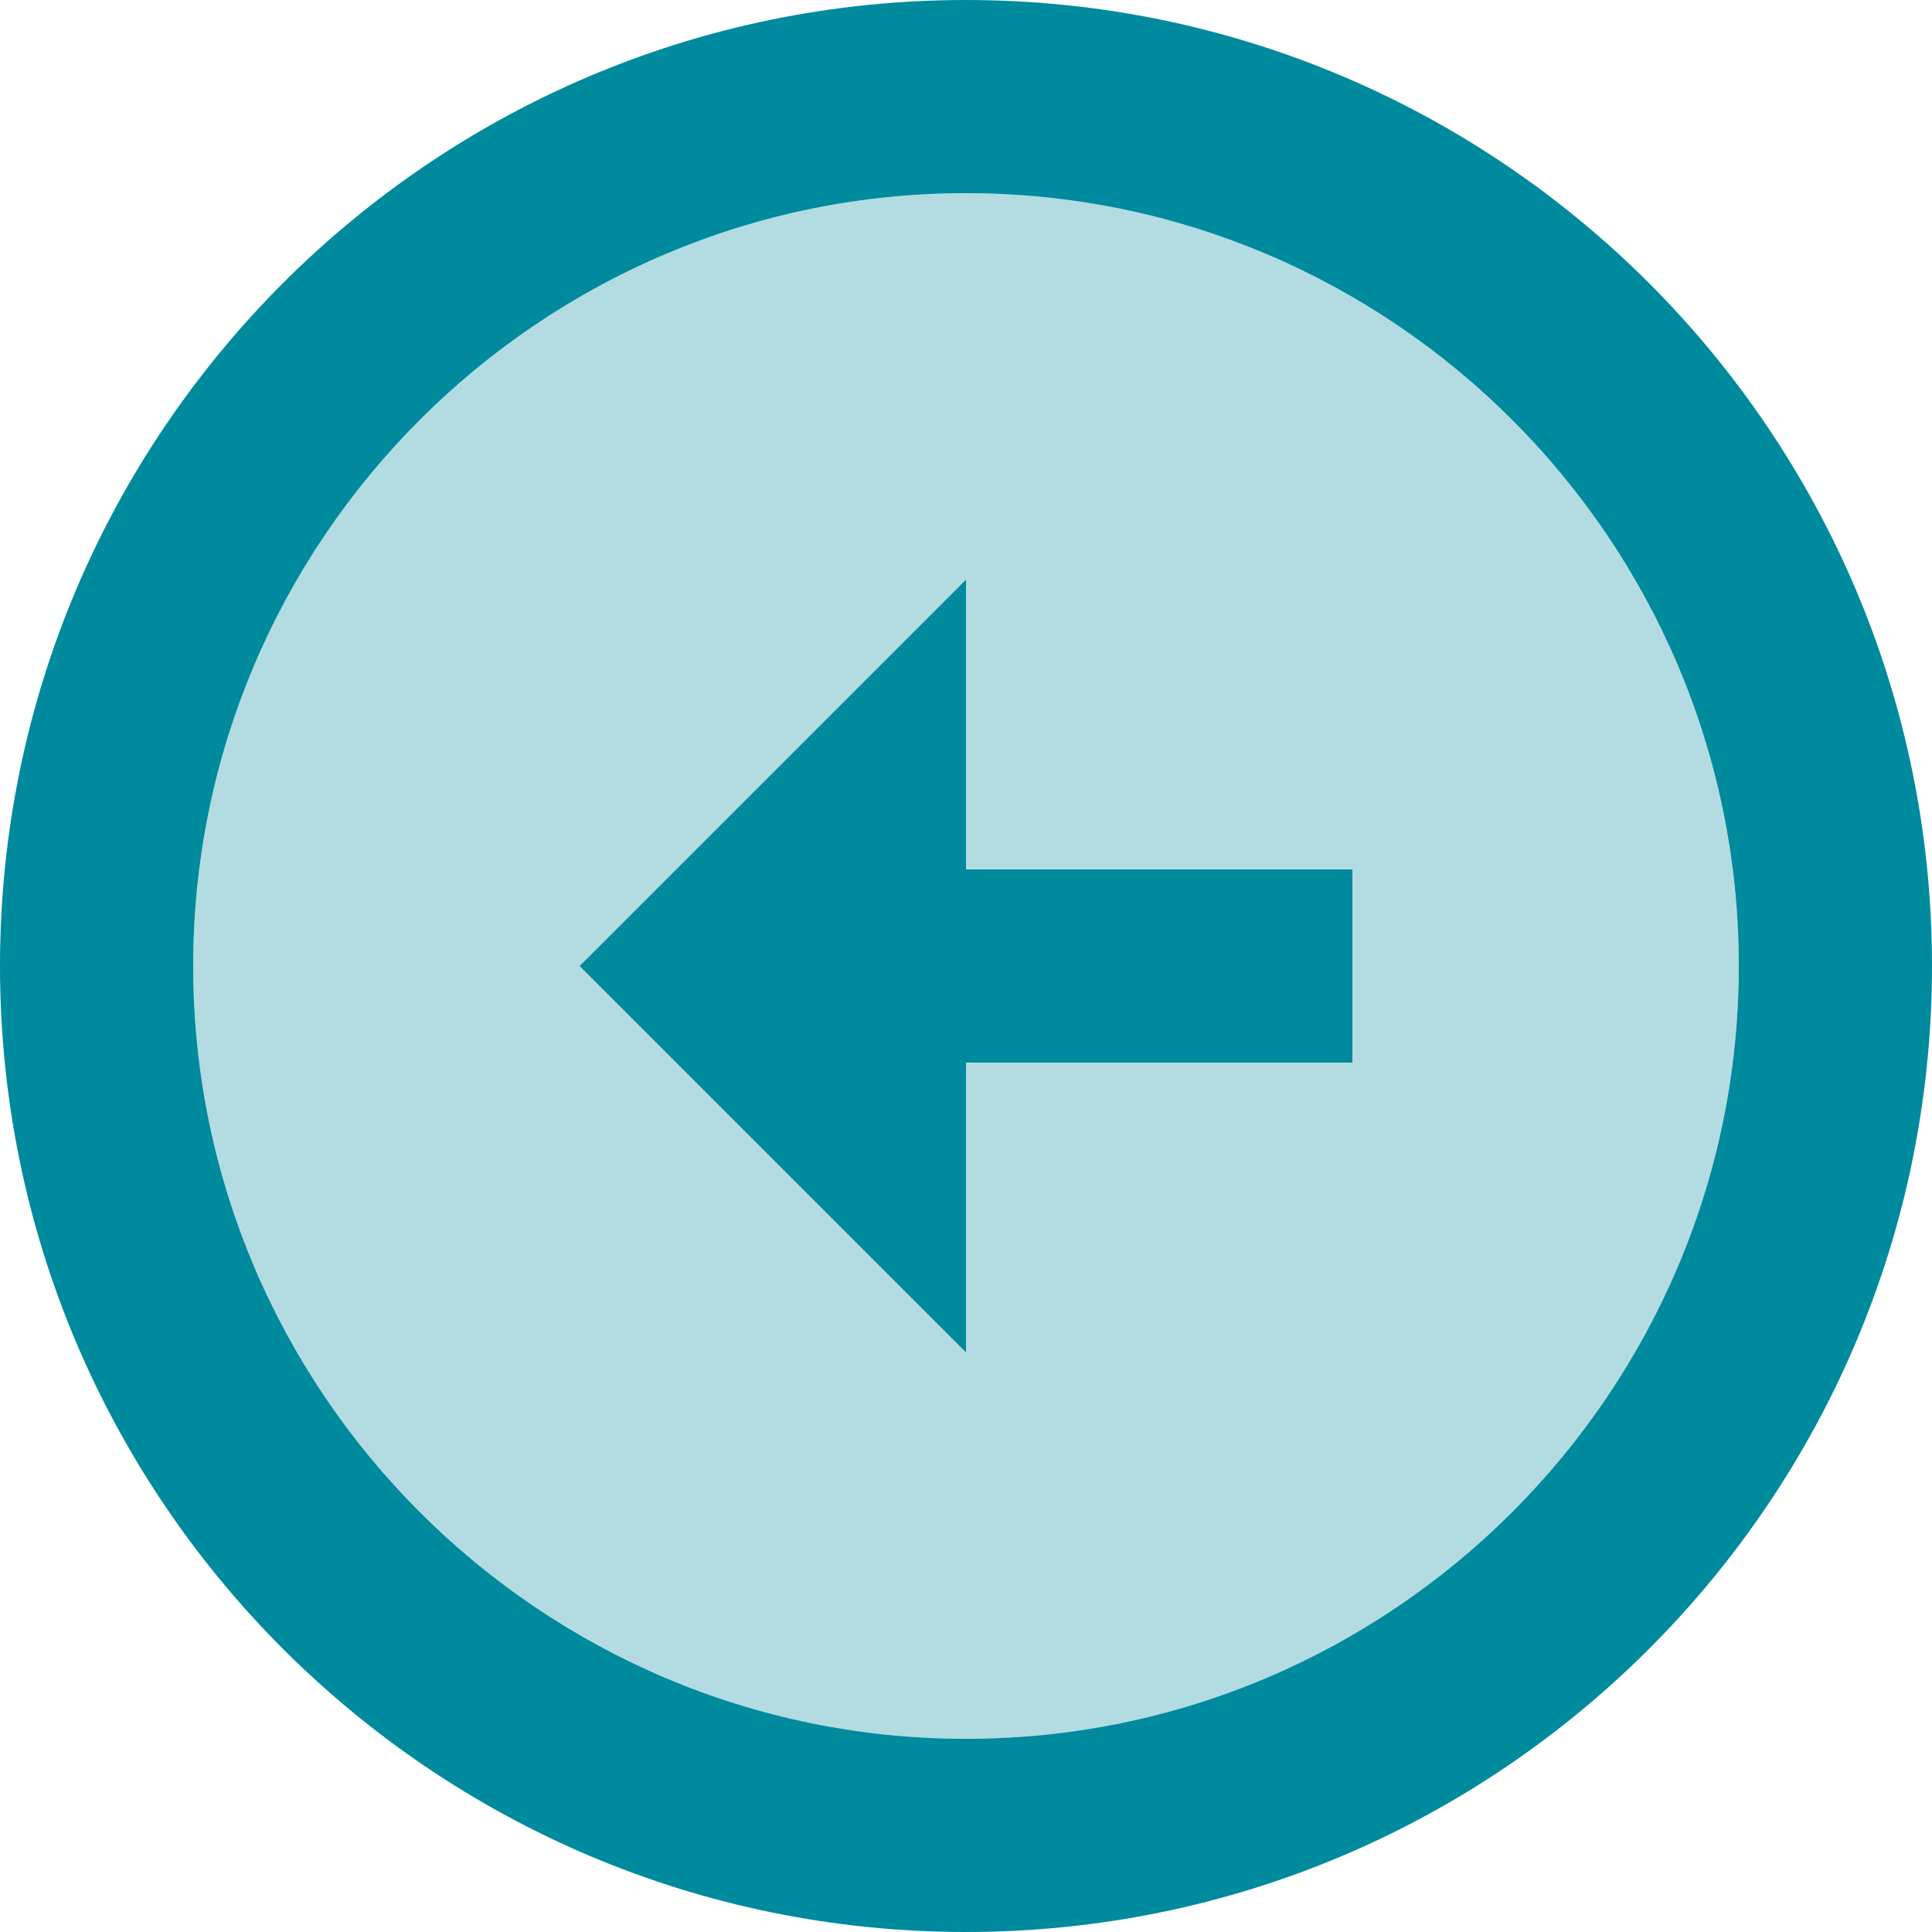
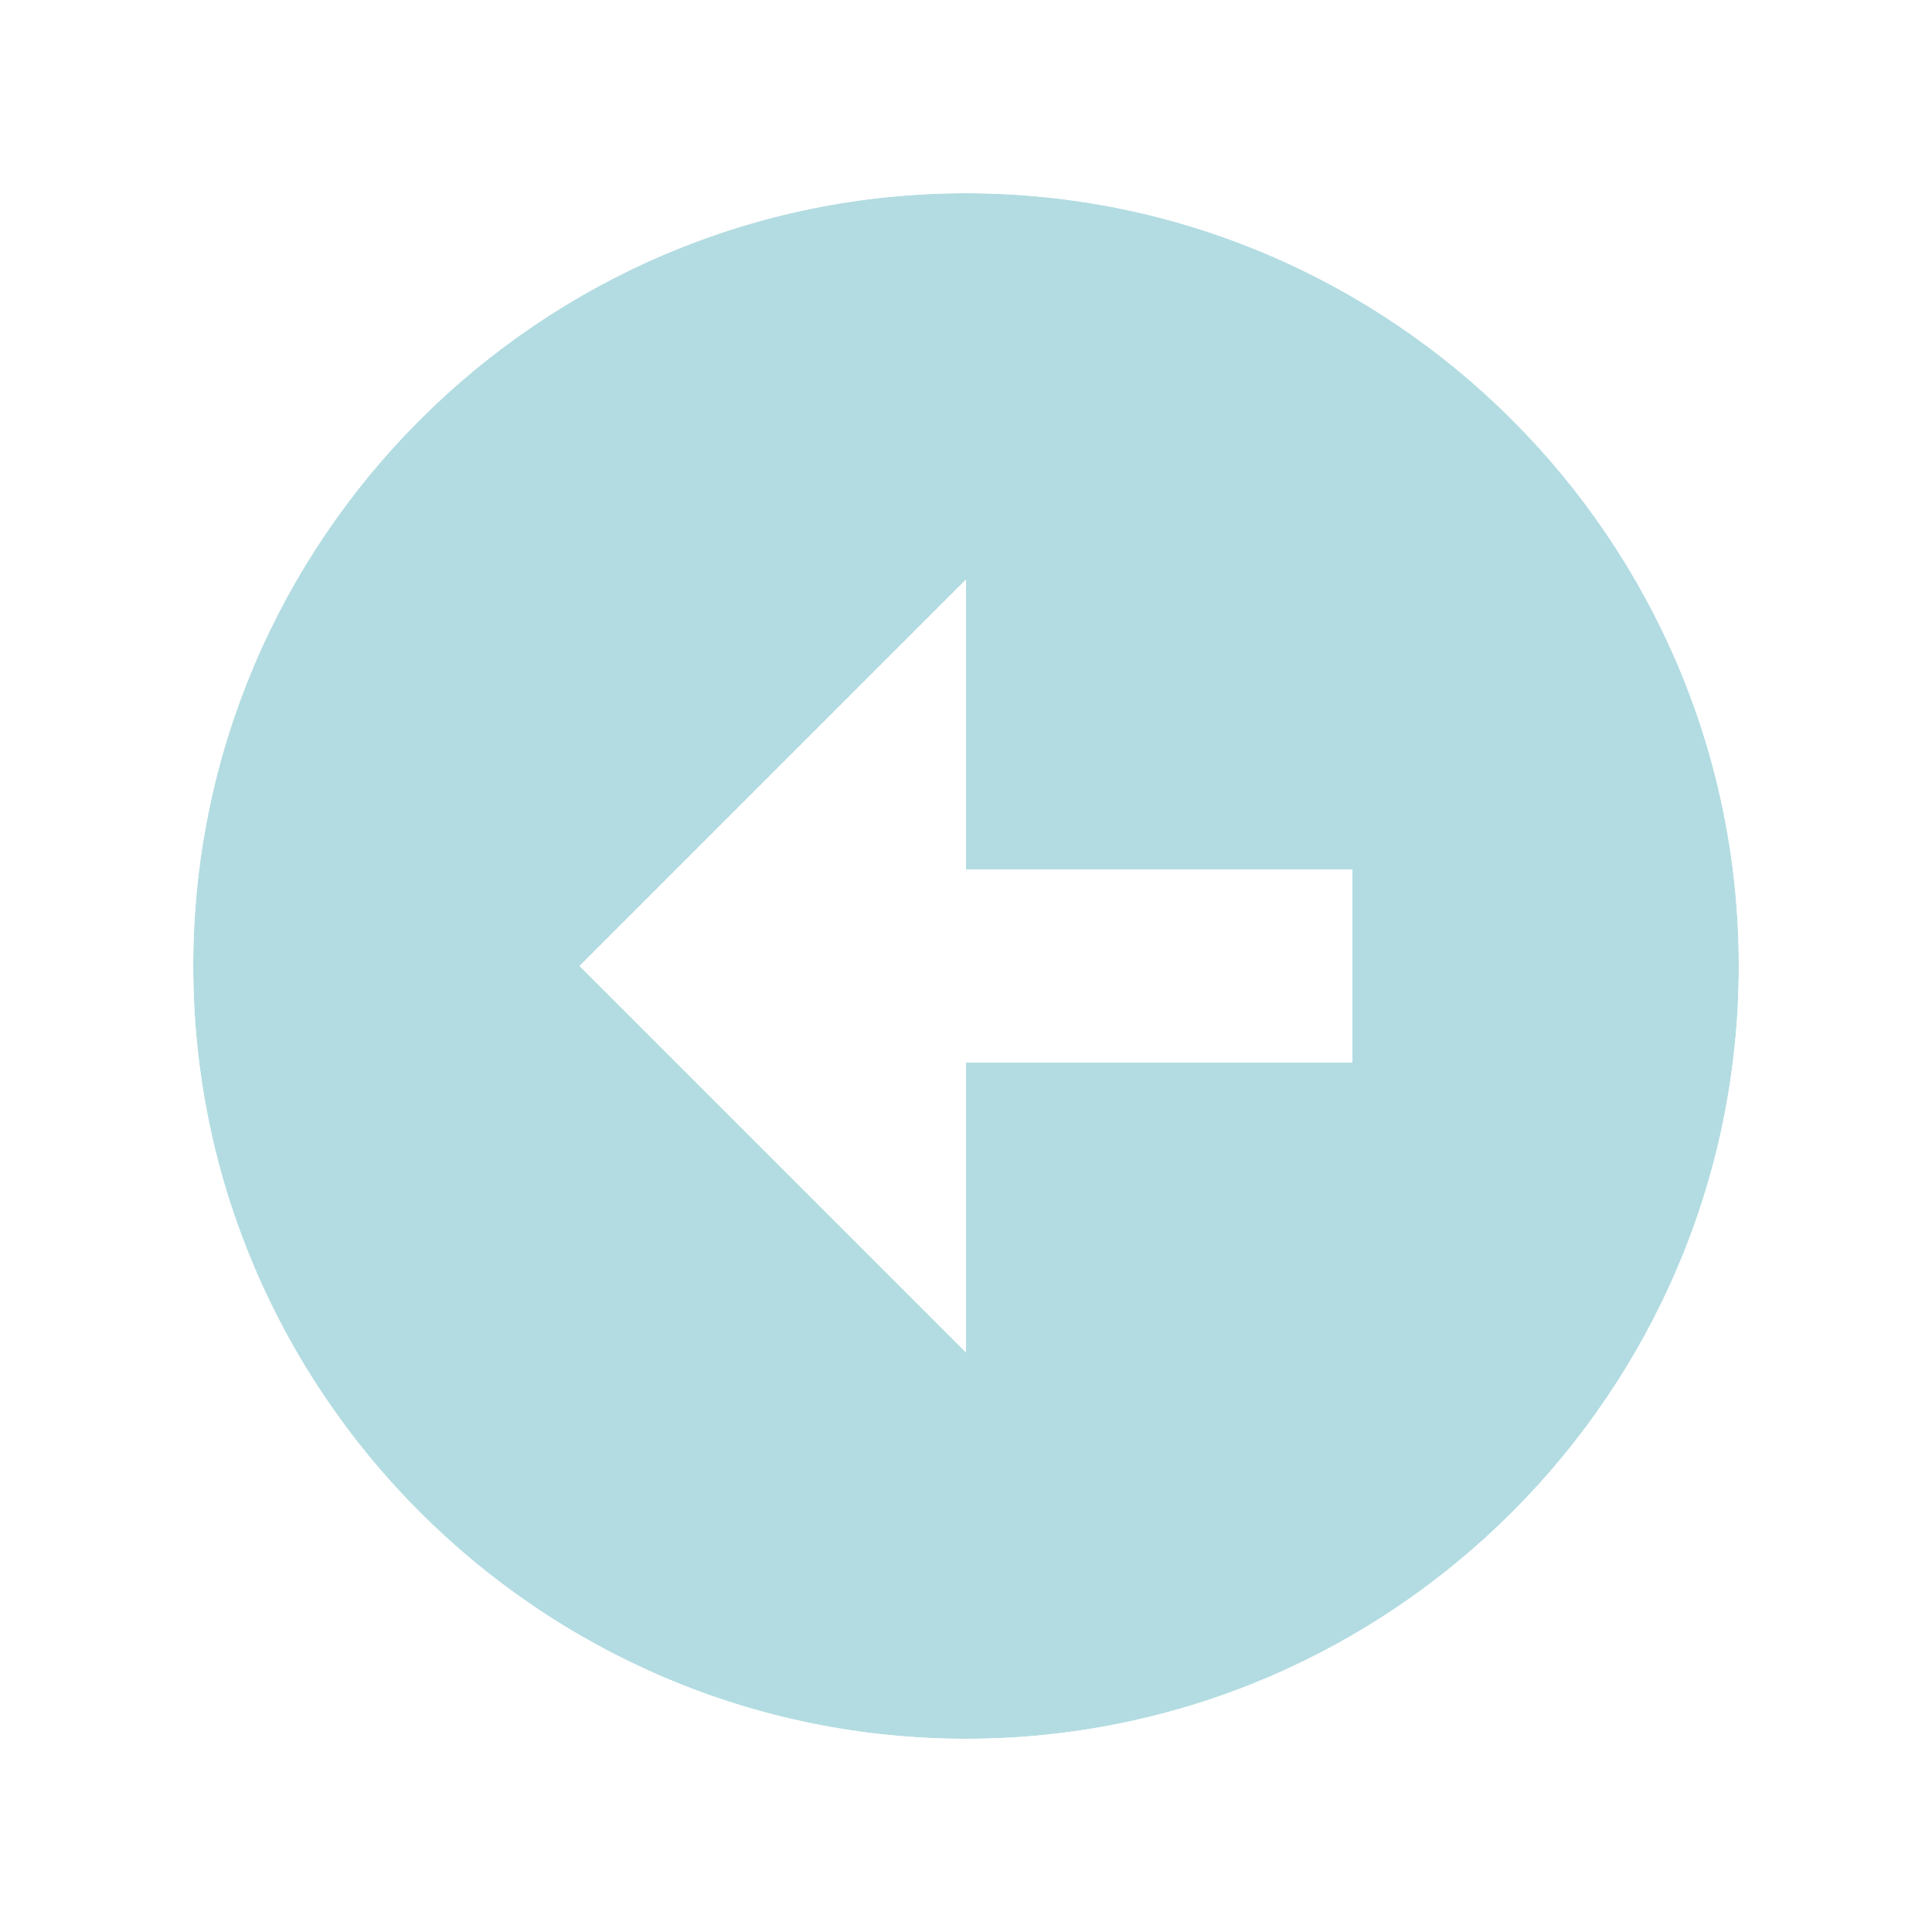
<svg xmlns="http://www.w3.org/2000/svg" width="200" height="200" viewBox="0 0 51 51" fill="none">
  <path opacity="0.3" d="M45.9 25.5C45.9 36.746 36.745 45.9 25.5 45.9C14.255 45.9 5.1 36.746 5.1 25.5C5.1 14.255 14.255 5.1 25.5 5.1C36.745 5.1 45.9 14.255 45.9 25.5ZM25.5 28.05H35.7V22.95H25.5V15.3L15.3 25.5L25.5 35.7V28.05Z" fill="#008A9D" />
-   <path d="M45.9 25.5C45.9 36.745 36.745 45.9 25.5 45.9C14.255 45.9 5.1 36.745 5.1 25.5C5.1 14.255 14.255 5.1 25.5 5.1C36.745 5.1 45.9 14.255 45.9 25.5ZM51 25.5C51 11.424 39.576 0 25.5 0C11.424 0 0 11.424 0 25.5C0 39.576 11.424 51 25.5 51C39.576 51 51 39.576 51 25.5ZM25.5 28.05H35.7V22.95H25.5V15.3L15.3 25.5L25.5 35.7V28.05Z" fill="#008A9D" />
+   <path d="M45.9 25.5C45.9 36.745 36.745 45.9 25.5 45.9C14.255 45.9 5.1 36.745 5.1 25.5C5.1 14.255 14.255 5.1 25.5 5.1C36.745 5.1 45.9 14.255 45.9 25.5ZM51 25.5C51 11.424 39.576 0 25.5 0C11.424 0 0 11.424 0 25.5C0 39.576 11.424 51 25.5 51C39.576 51 51 39.576 51 25.5ZM25.5 28.05H35.7V22.95H25.5V15.3L15.3 25.5L25.5 35.7V28.05Z" fill="#FFFF" />
</svg>
